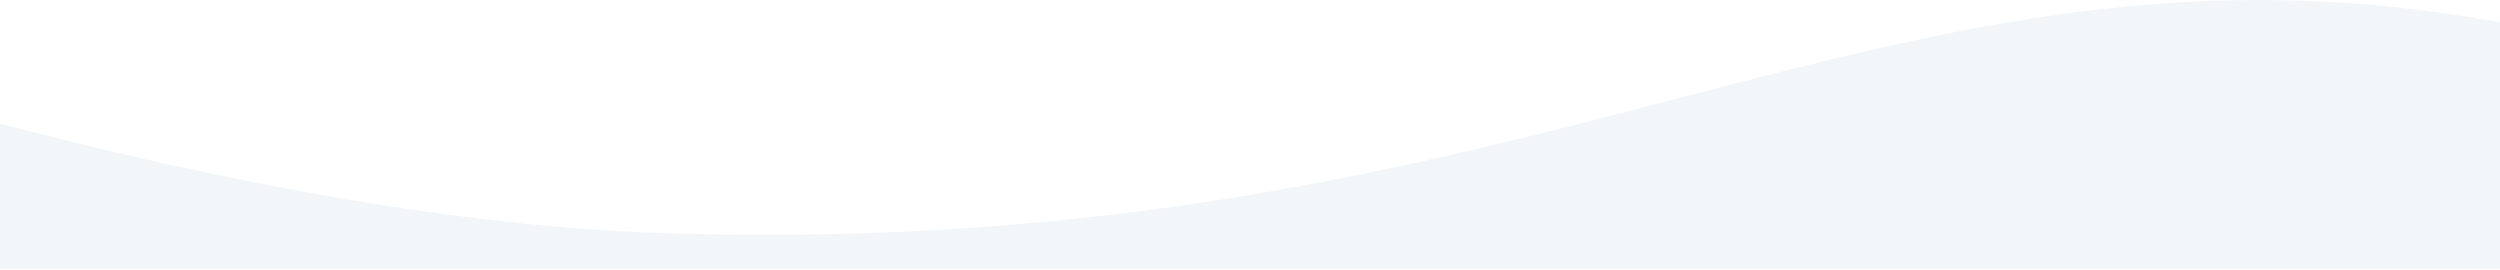
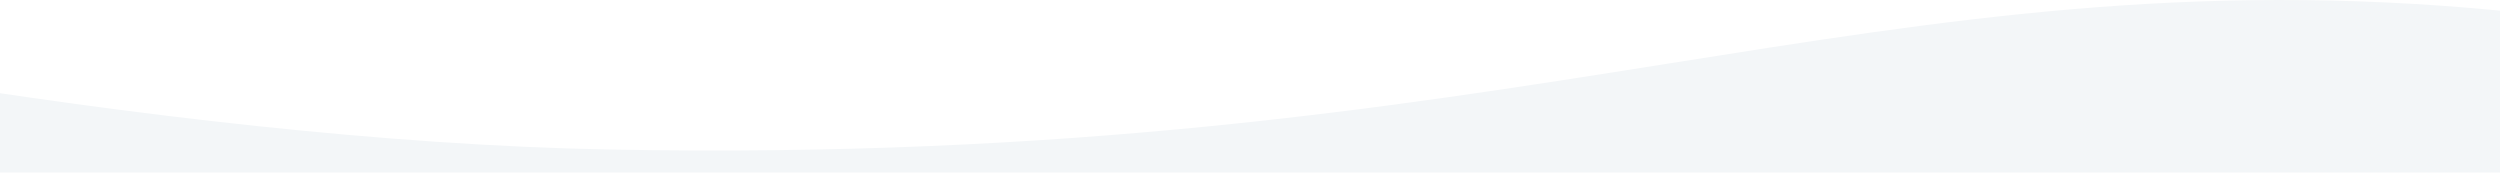
- <svg xmlns="http://www.w3.org/2000/svg" width="1920" height="206.62" viewBox="0 0 1920 206.62">
+ <svg xmlns="http://www.w3.org/2000/svg" width="3000" height="207" viewBox="0 0 3000 207">
  <defs>
    <style>
      .cls-1 {
        fill: #f3f6f8;
        fill-rule: evenodd;
      }
    </style>
  </defs>
-   <path id="bg4-2" class="cls-1" d="M1920,9323H-8V9209.19c170.014,44.97,354.7,81.22,520.6,86.31,672.565,20.63,925.495-238.74,1382.375-166.3,8.43,1.34,16.75,2.71,25.03,4.1V9323Z" transform="translate(0 -9116.38)" />
+   <path id="bg4-2" class="cls-1" d="M3042,9323H-122V9208.98c279.007,45.06,582.091,81.37,854.337,86.47,1103.733,20.67,1518.813-239.18,2268.583-166.6q20.745,2.01,41.08,4.11V9323Z" transform="translate(0 -9116)" />
</svg>
